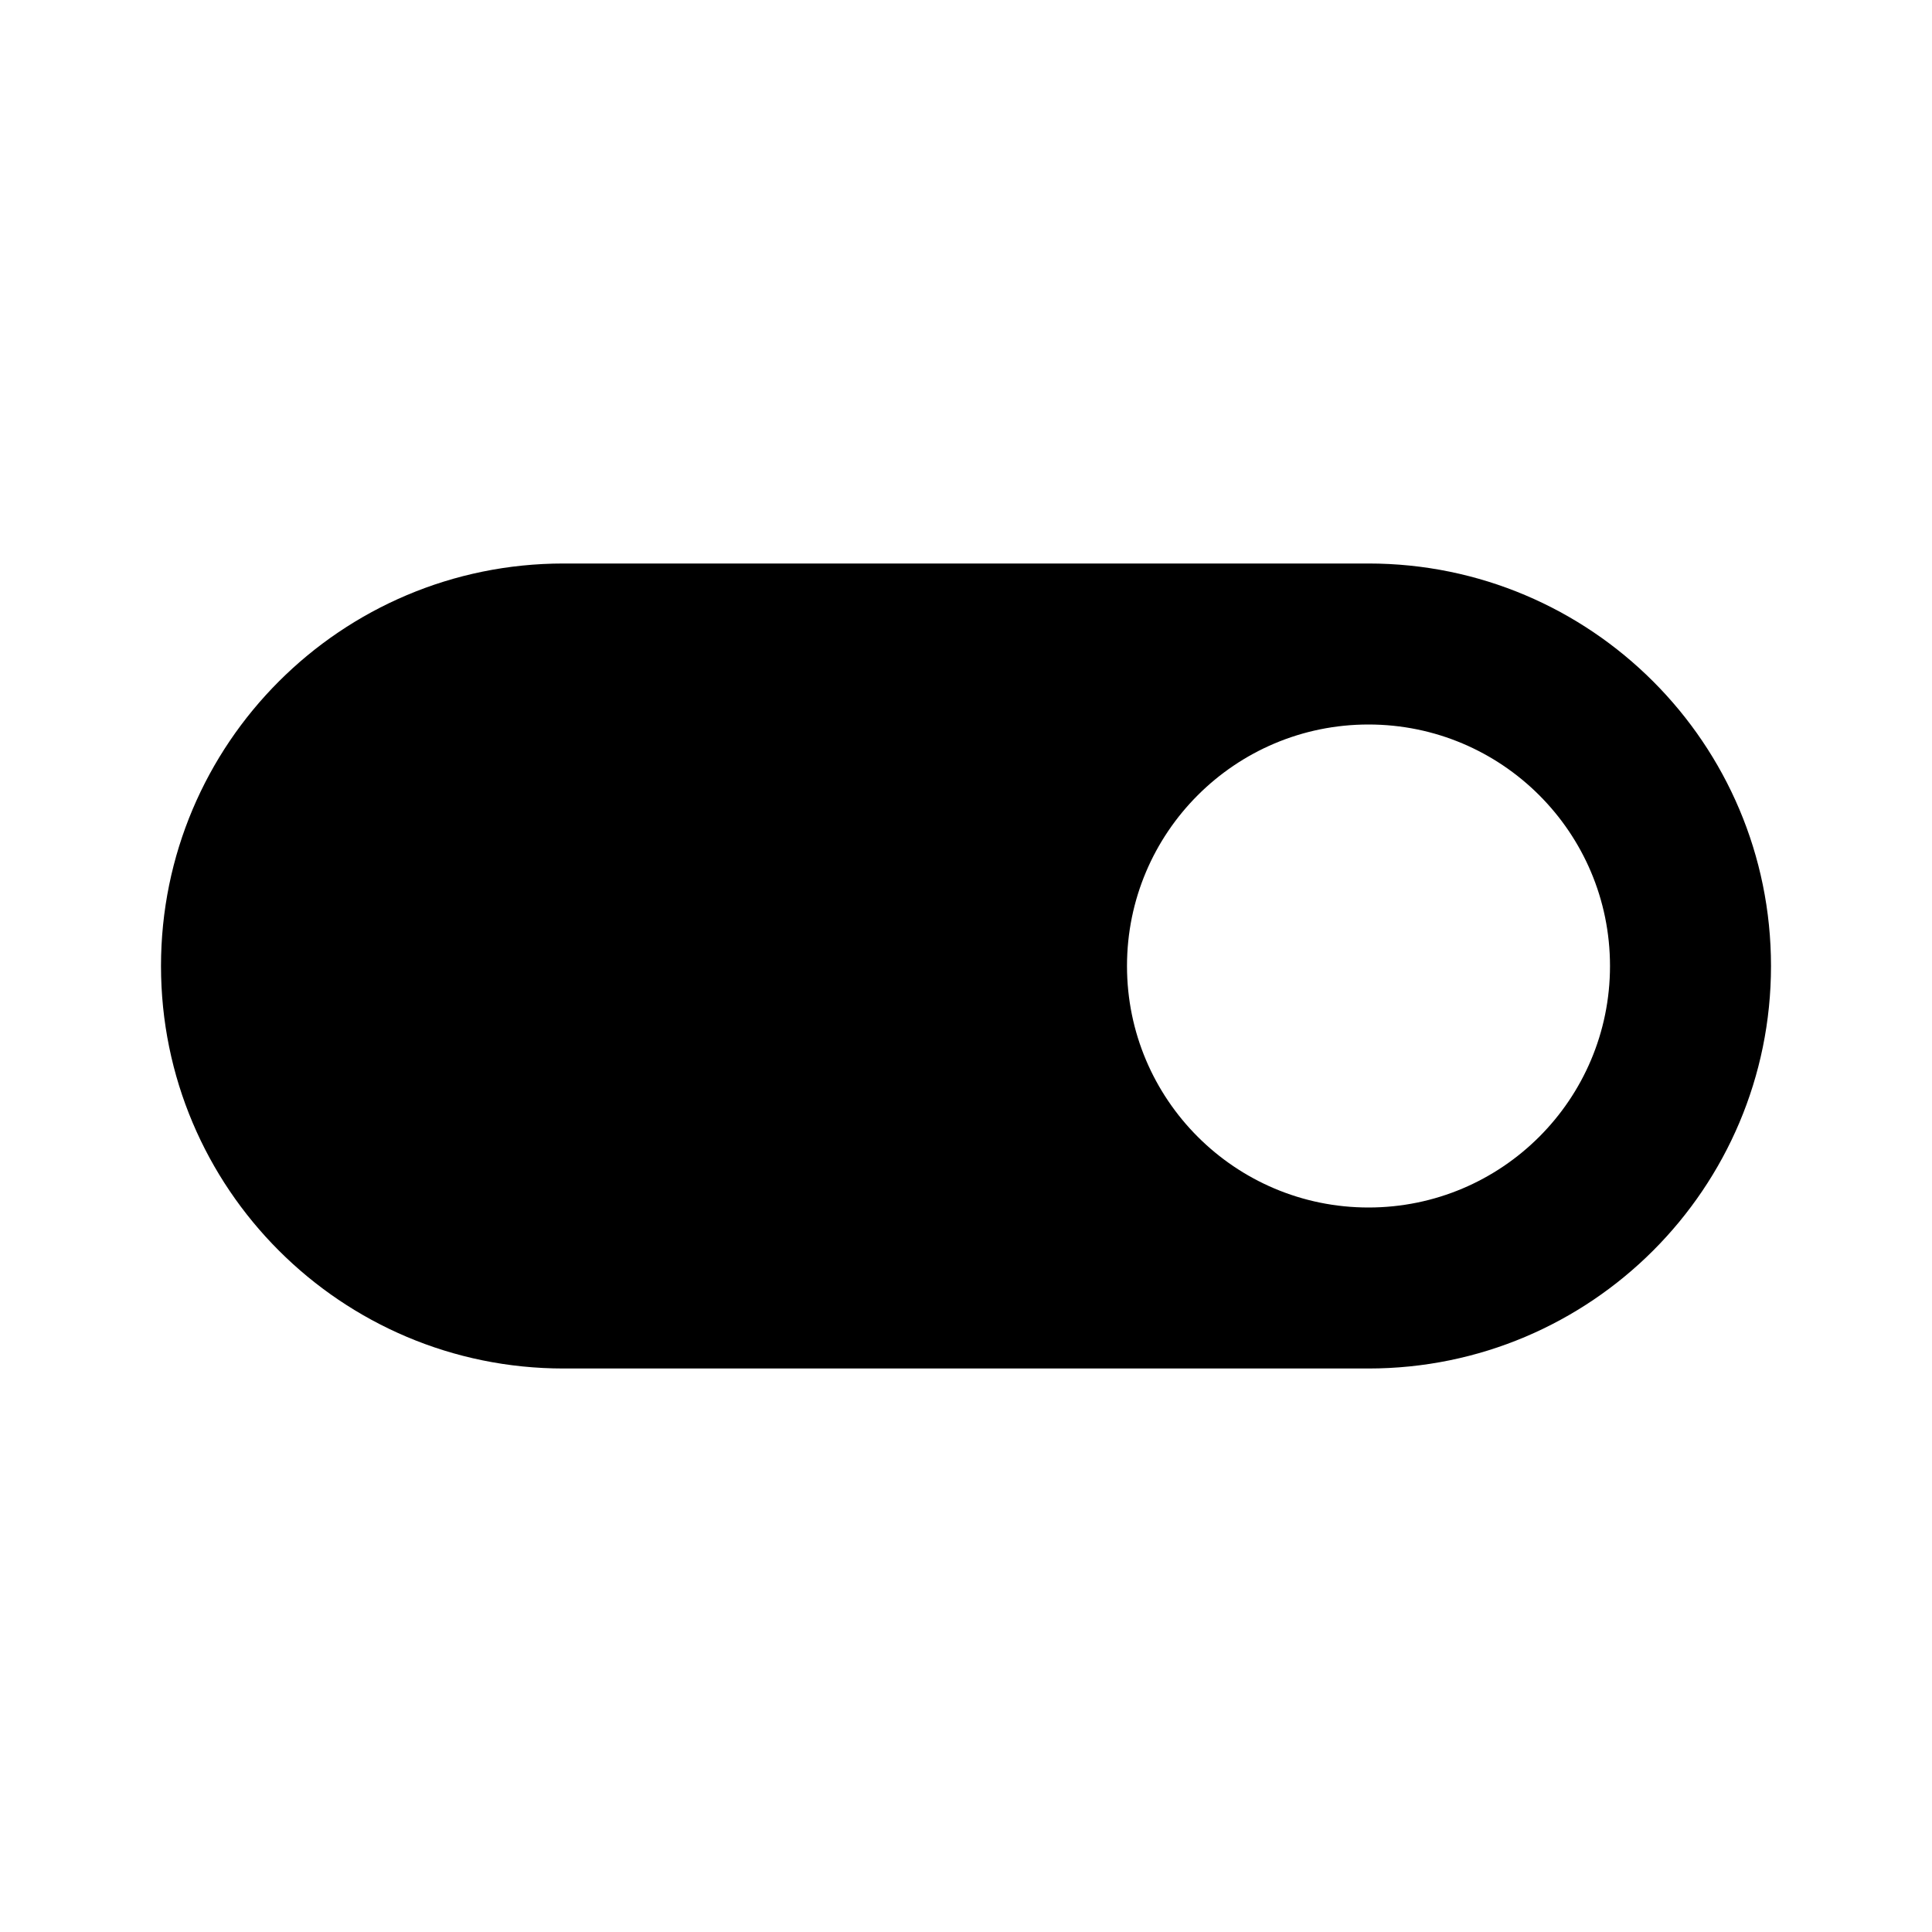
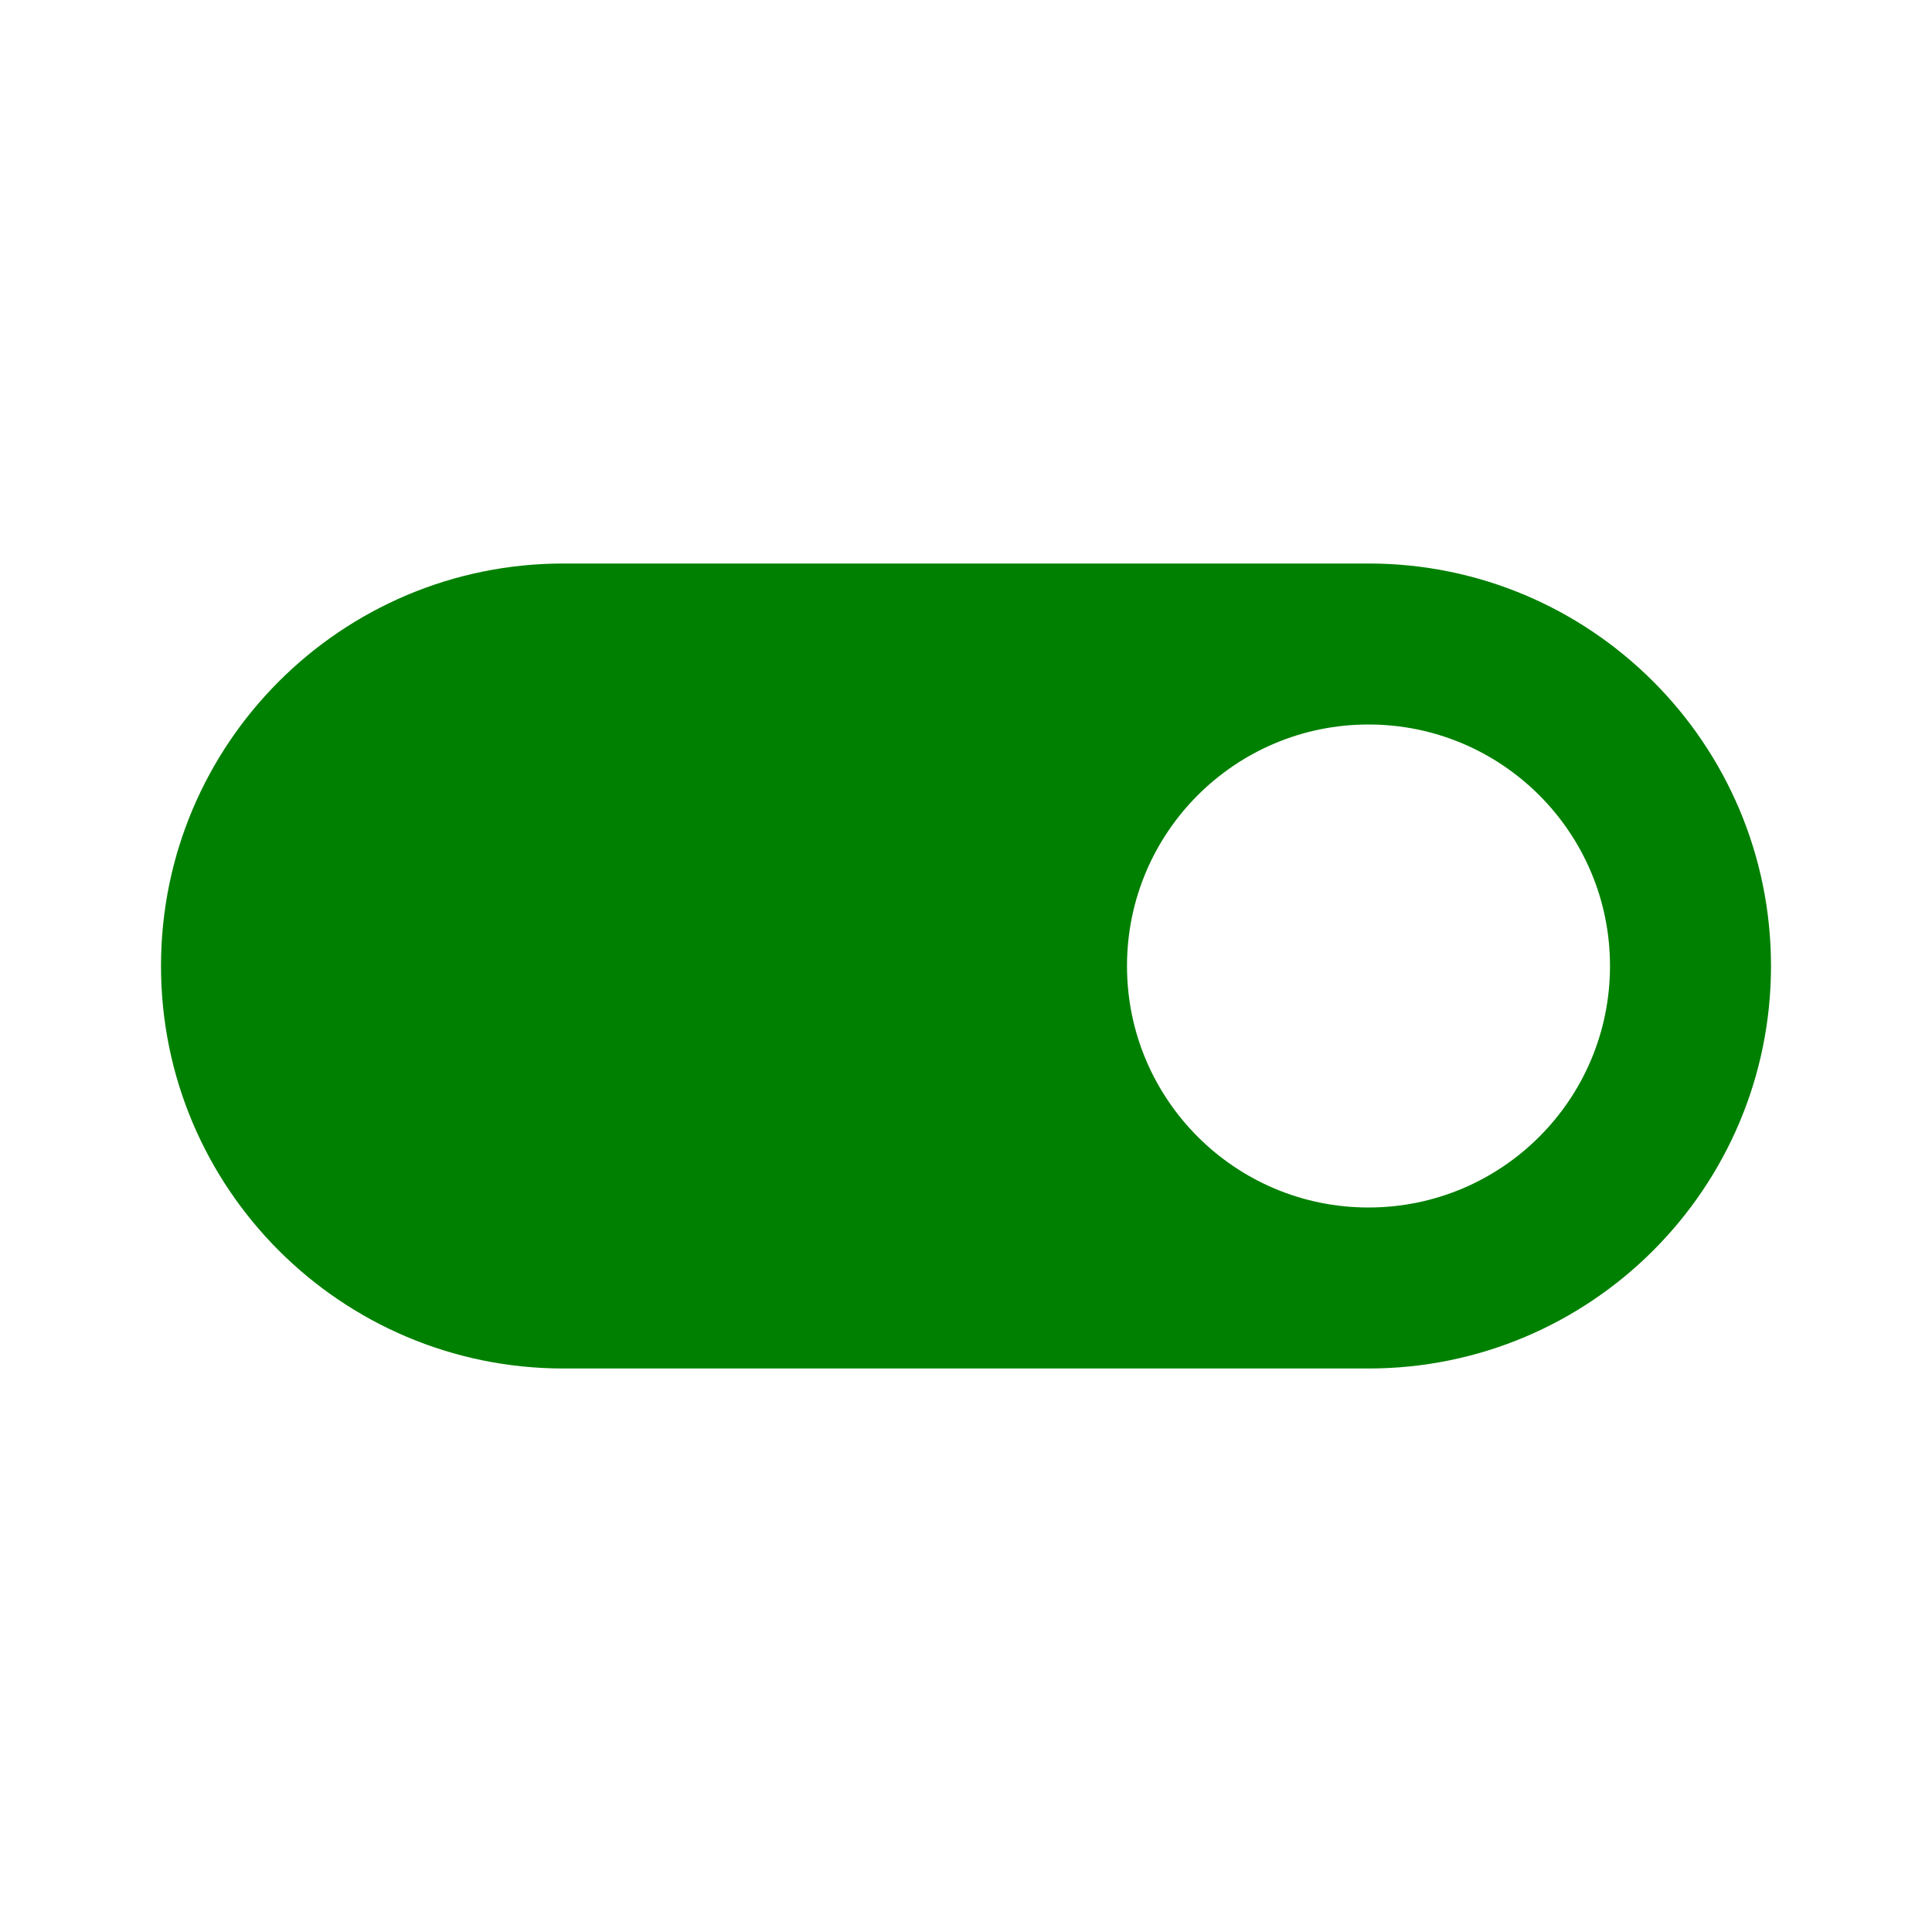
<svg xmlns="http://www.w3.org/2000/svg" viewBox="0 0 24 24">
-   <path d="M17,7H7A5,5 0 0,0 2,12A5,5 0 0,0 7,17H17A5,5 0 0,0 22,12A5,5 0 0,0 17,7M17,15A3,3 0 0,1 14,12A3,3 0 0,1 17,9A3,3 0 0,1 20,12A3,3 0 0,1 17,15Z" />
+   <path d="M17,7H7A5,5 0 0,0 2,12A5,5 0 0,0 7,17H17A5,5 0 0,0 22,12A5,5 0 0,0 17,7M17,15A3,3 0 0,1 14,12A3,3 0 0,1 17,9A3,3 0 0,1 20,12A3,3 0 0,1 17,15Z" fill="green" />
</svg>
